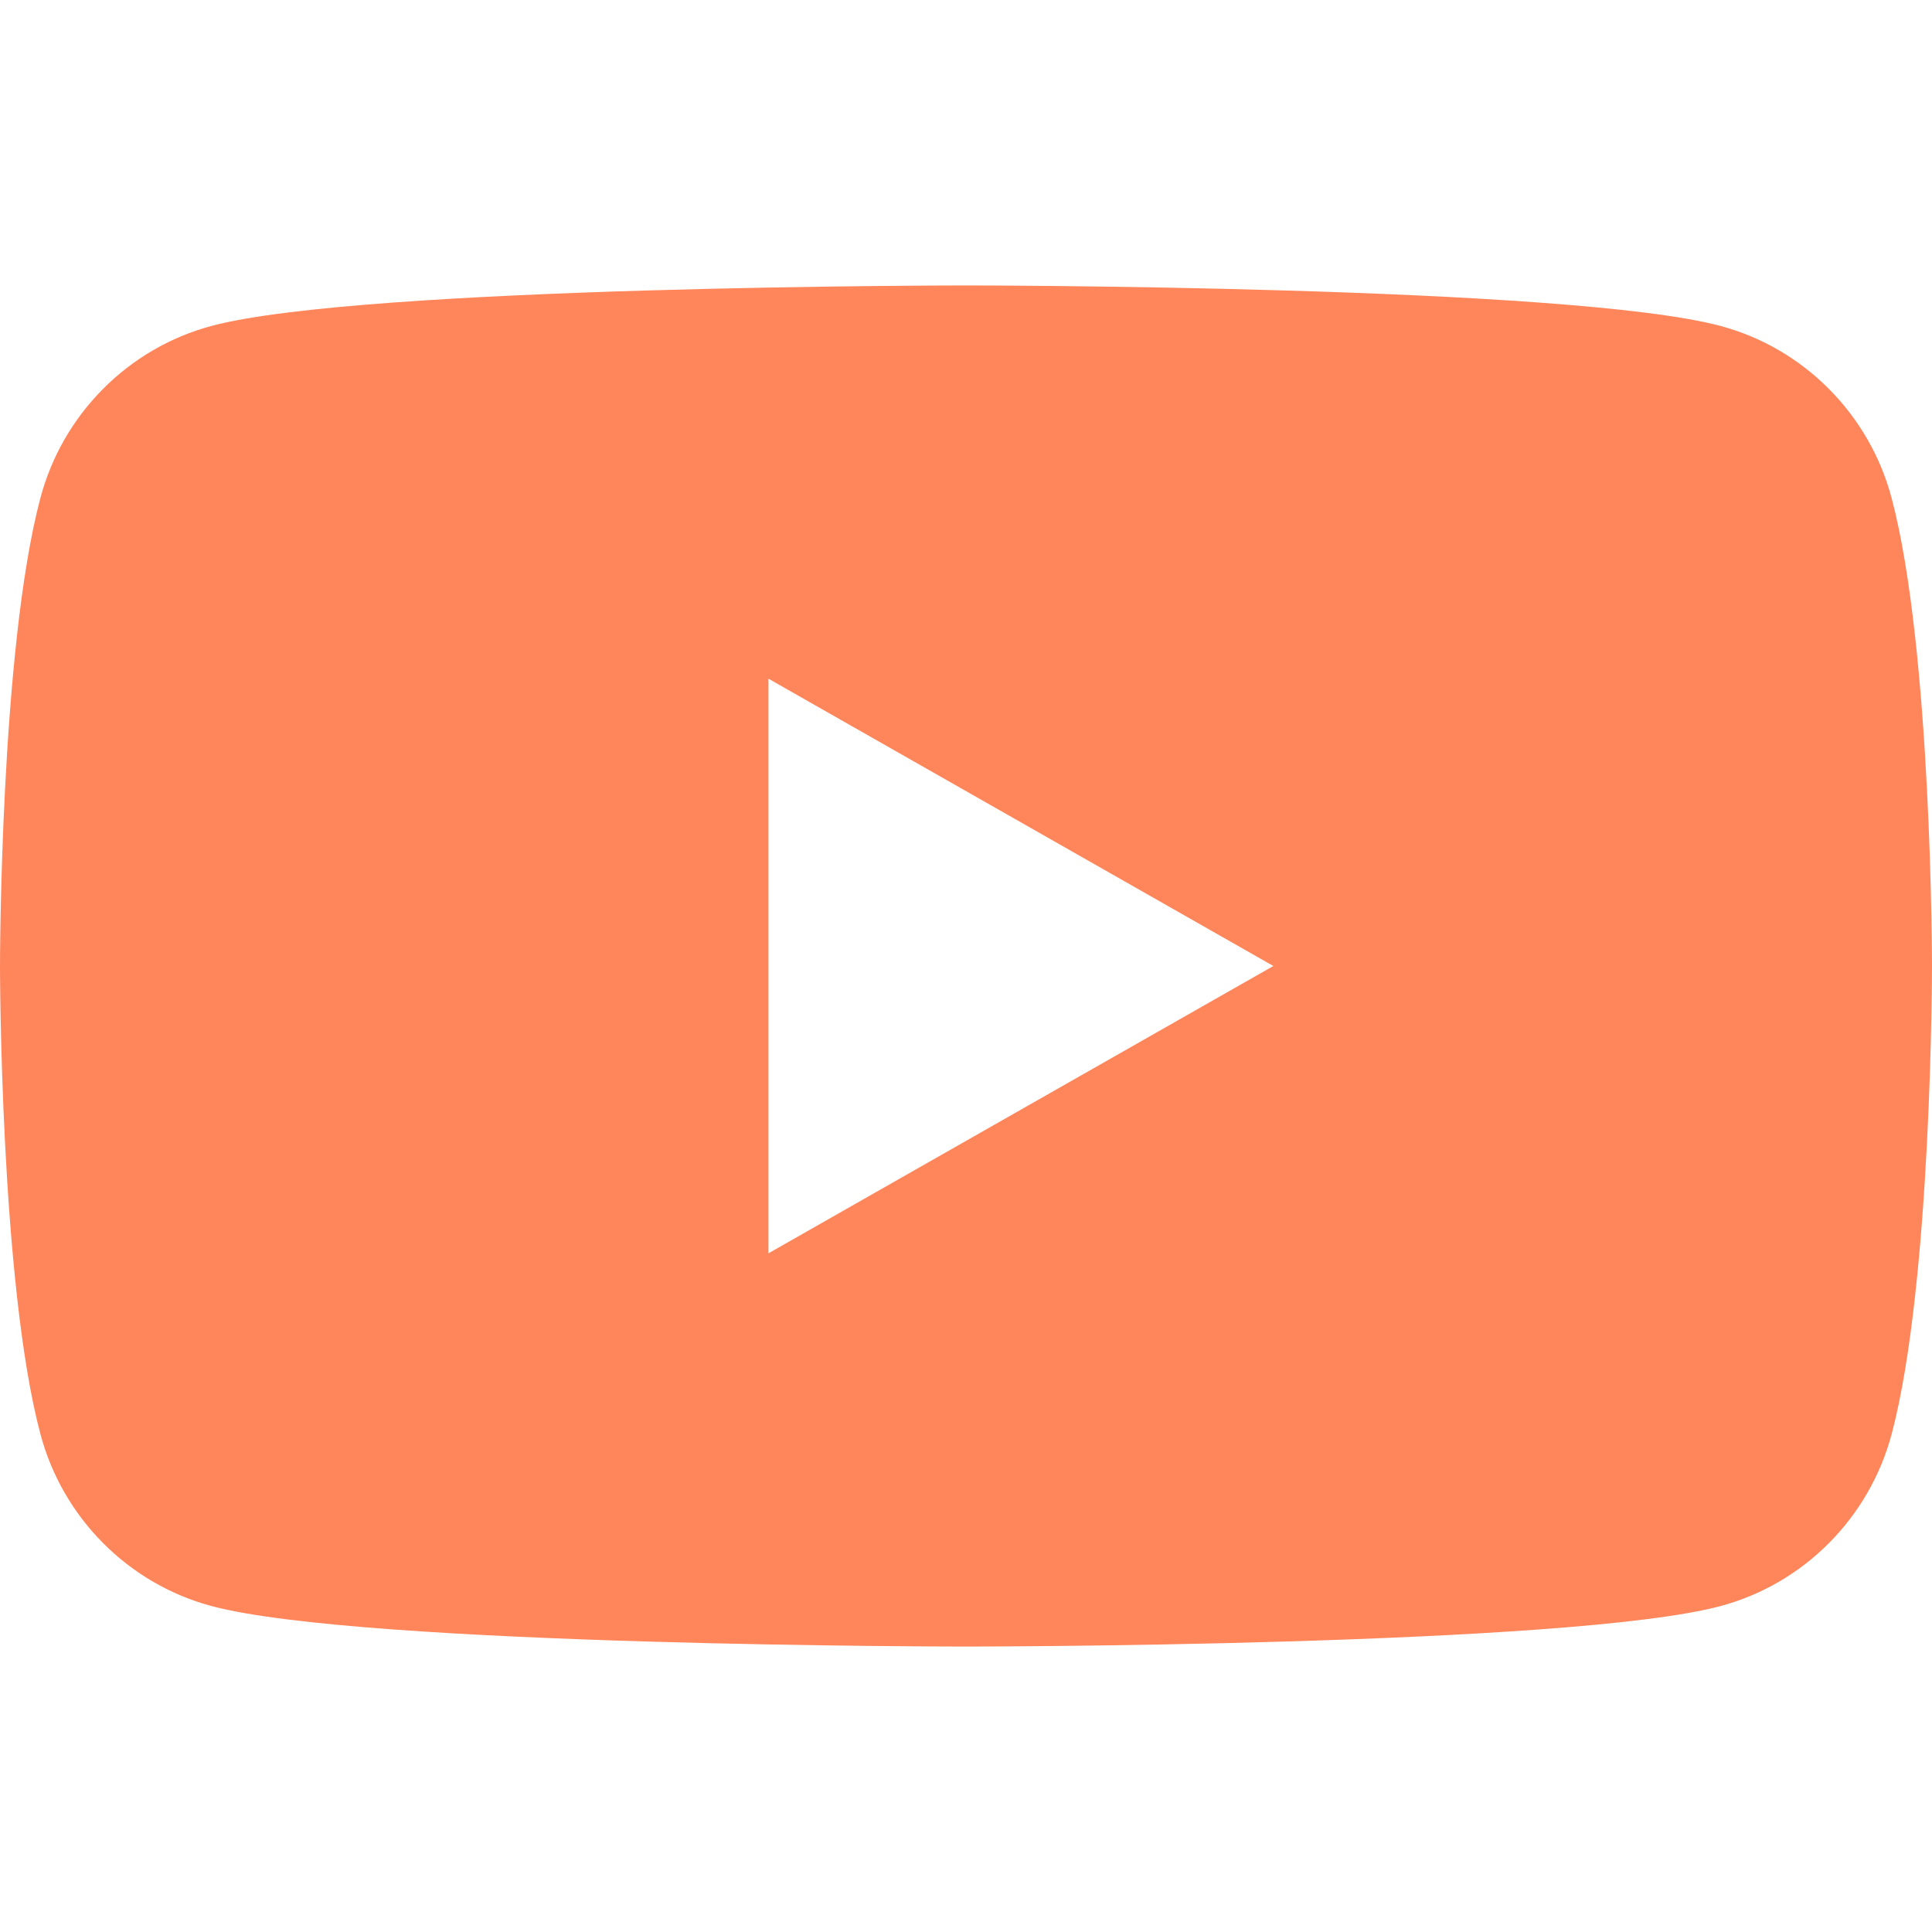
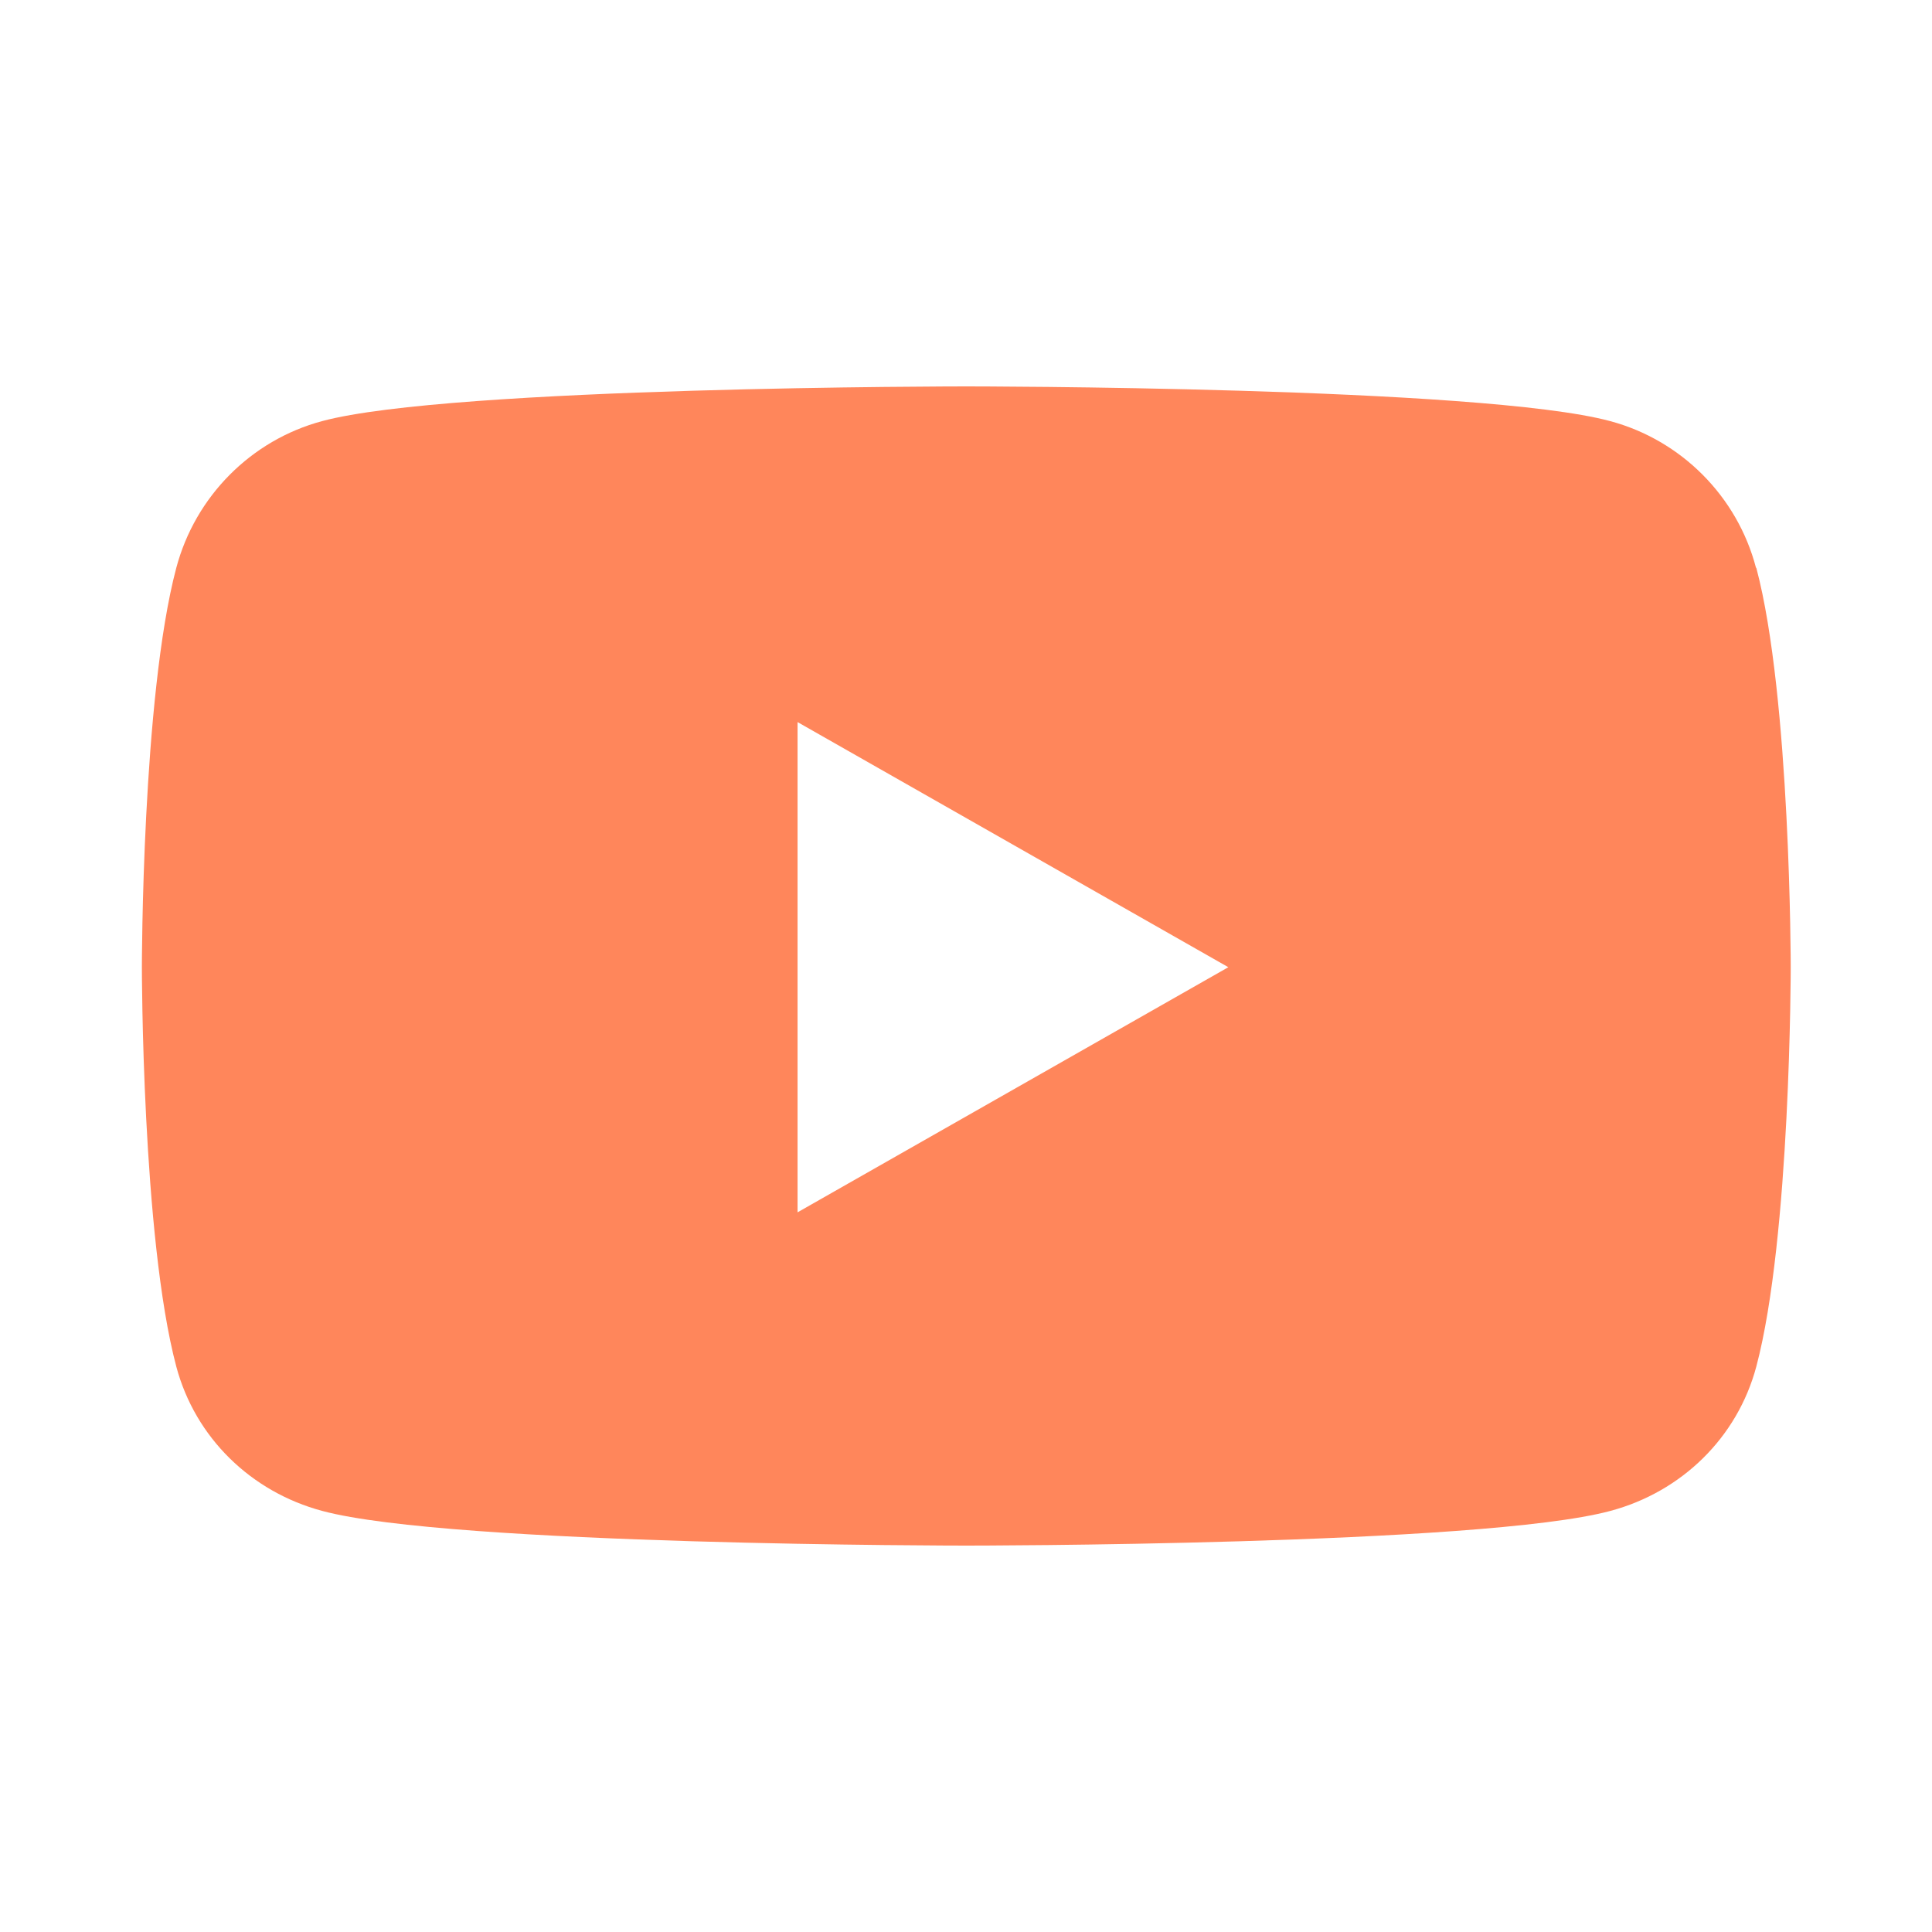
- <svg xmlns="http://www.w3.org/2000/svg" version="1.1" fill="#ff865b" x="0px" y="0px" viewBox="0 0 24 24" style="enable-background:new 0 0 24 24;" xml:space="preserve" width="512" height="512">
-   <g id="XMLID_184_">
-     <path d="M23.498,6.186c-0.276-1.039-1.089-1.858-2.122-2.136C19.505,3.546,12,3.546,12,3.546s-7.505,0-9.377,0.504   C1.591,4.328,0.778,5.146,0.502,6.186C0,8.07,0,12,0,12s0,3.93,0.502,5.814c0.276,1.039,1.089,1.858,2.122,2.136   C4.495,20.454,12,20.454,12,20.454s7.505,0,9.377-0.504c1.032-0.278,1.845-1.096,2.122-2.136C24,15.93,24,12,24,12   S24,8.07,23.498,6.186z M9.546,15.569V8.431L15.818,12L9.546,15.569z" />
-   </g>
+ <svg xmlns="http://www.w3.org/2000/svg" viewBox="0 0 640 640" fill="#ff865b">
+   <path d="M581.7 188.1C575.5 164.4 556.9 145.8 533.4 139.5C490.9 128 320.1 128 320.1 128C320.1 128 149.3 128 106.7 139.5C83.2 145.8 64.7 164.4 58.4 188.1C47 231 47 320.4 47 320.4C47 320.4 47 409.8 58.4 452.7C64.7 476.3 83.2 494.2 106.7 500.5C149.3 512 320.1 512 320.1 512C320.1 512 490.9 512 533.5 500.5C557 494.2 575.5 476.3 581.8 452.7C593.2 409.8 593.2 320.4 593.2 320.4C593.2 320.4 593.2 231 581.8 188.1zM264.2 401.6L264.2 239.2L406.9 320.4L264.2 401.6z" />
</svg>
